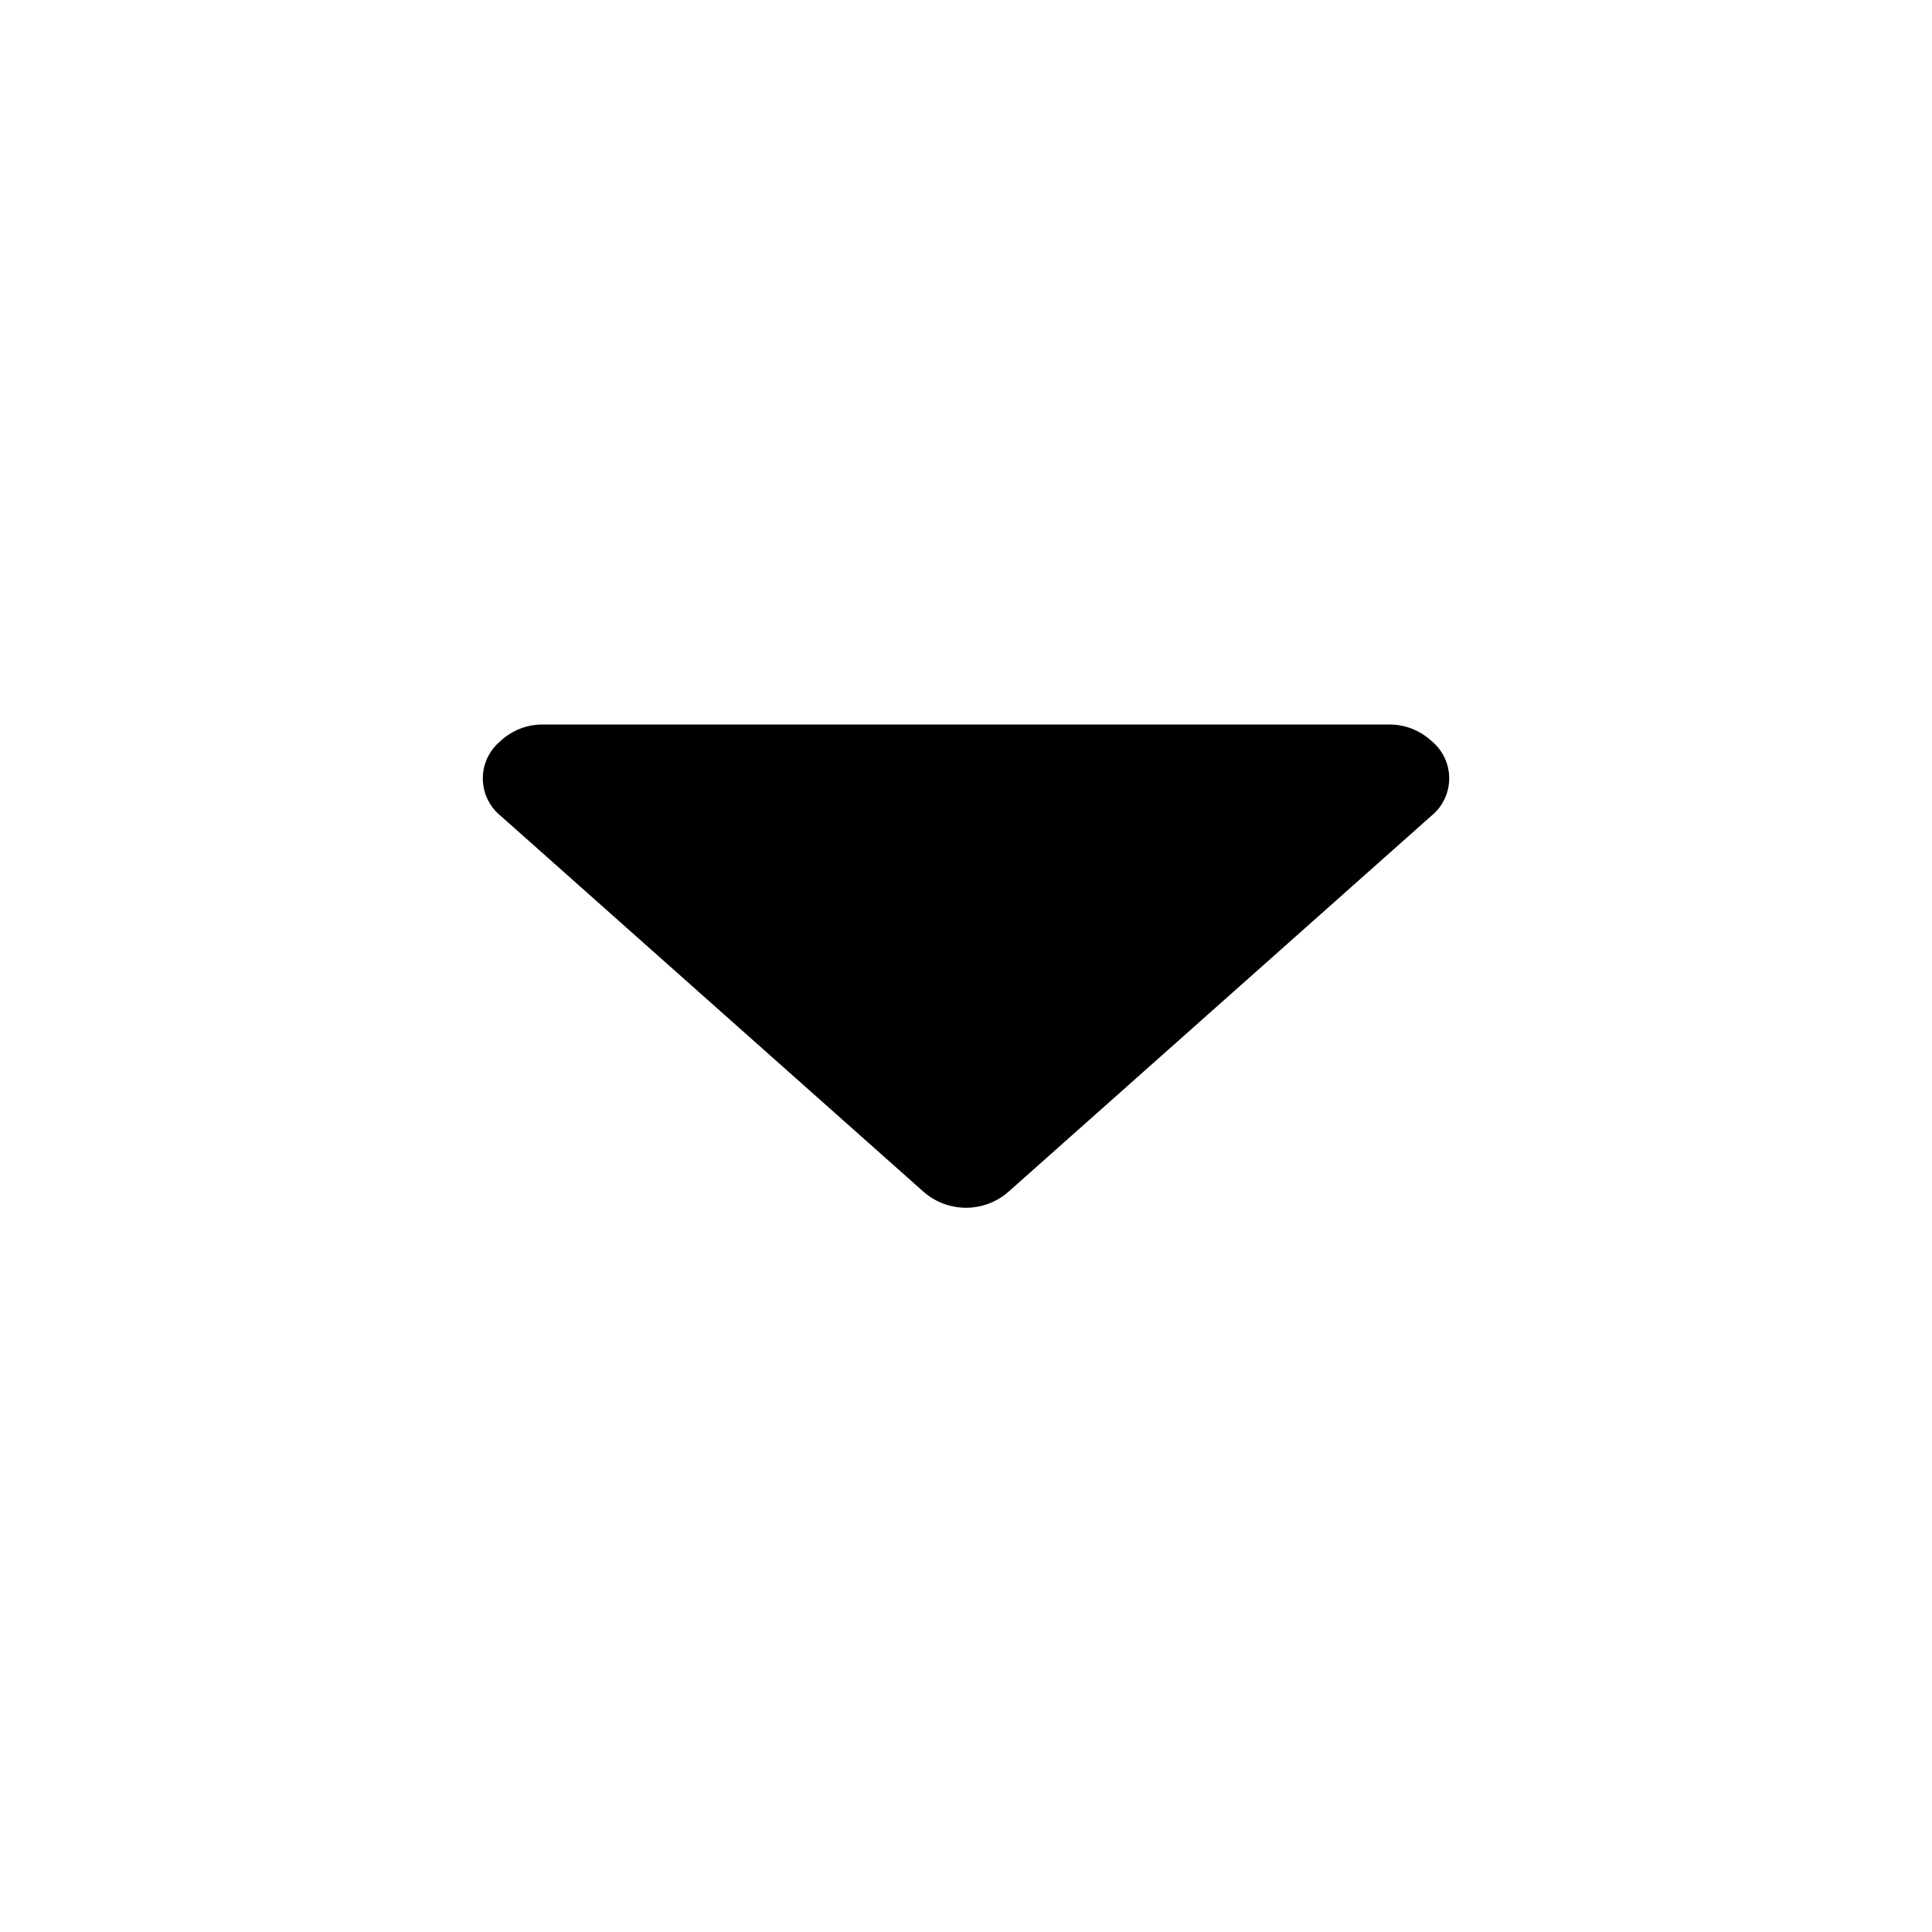
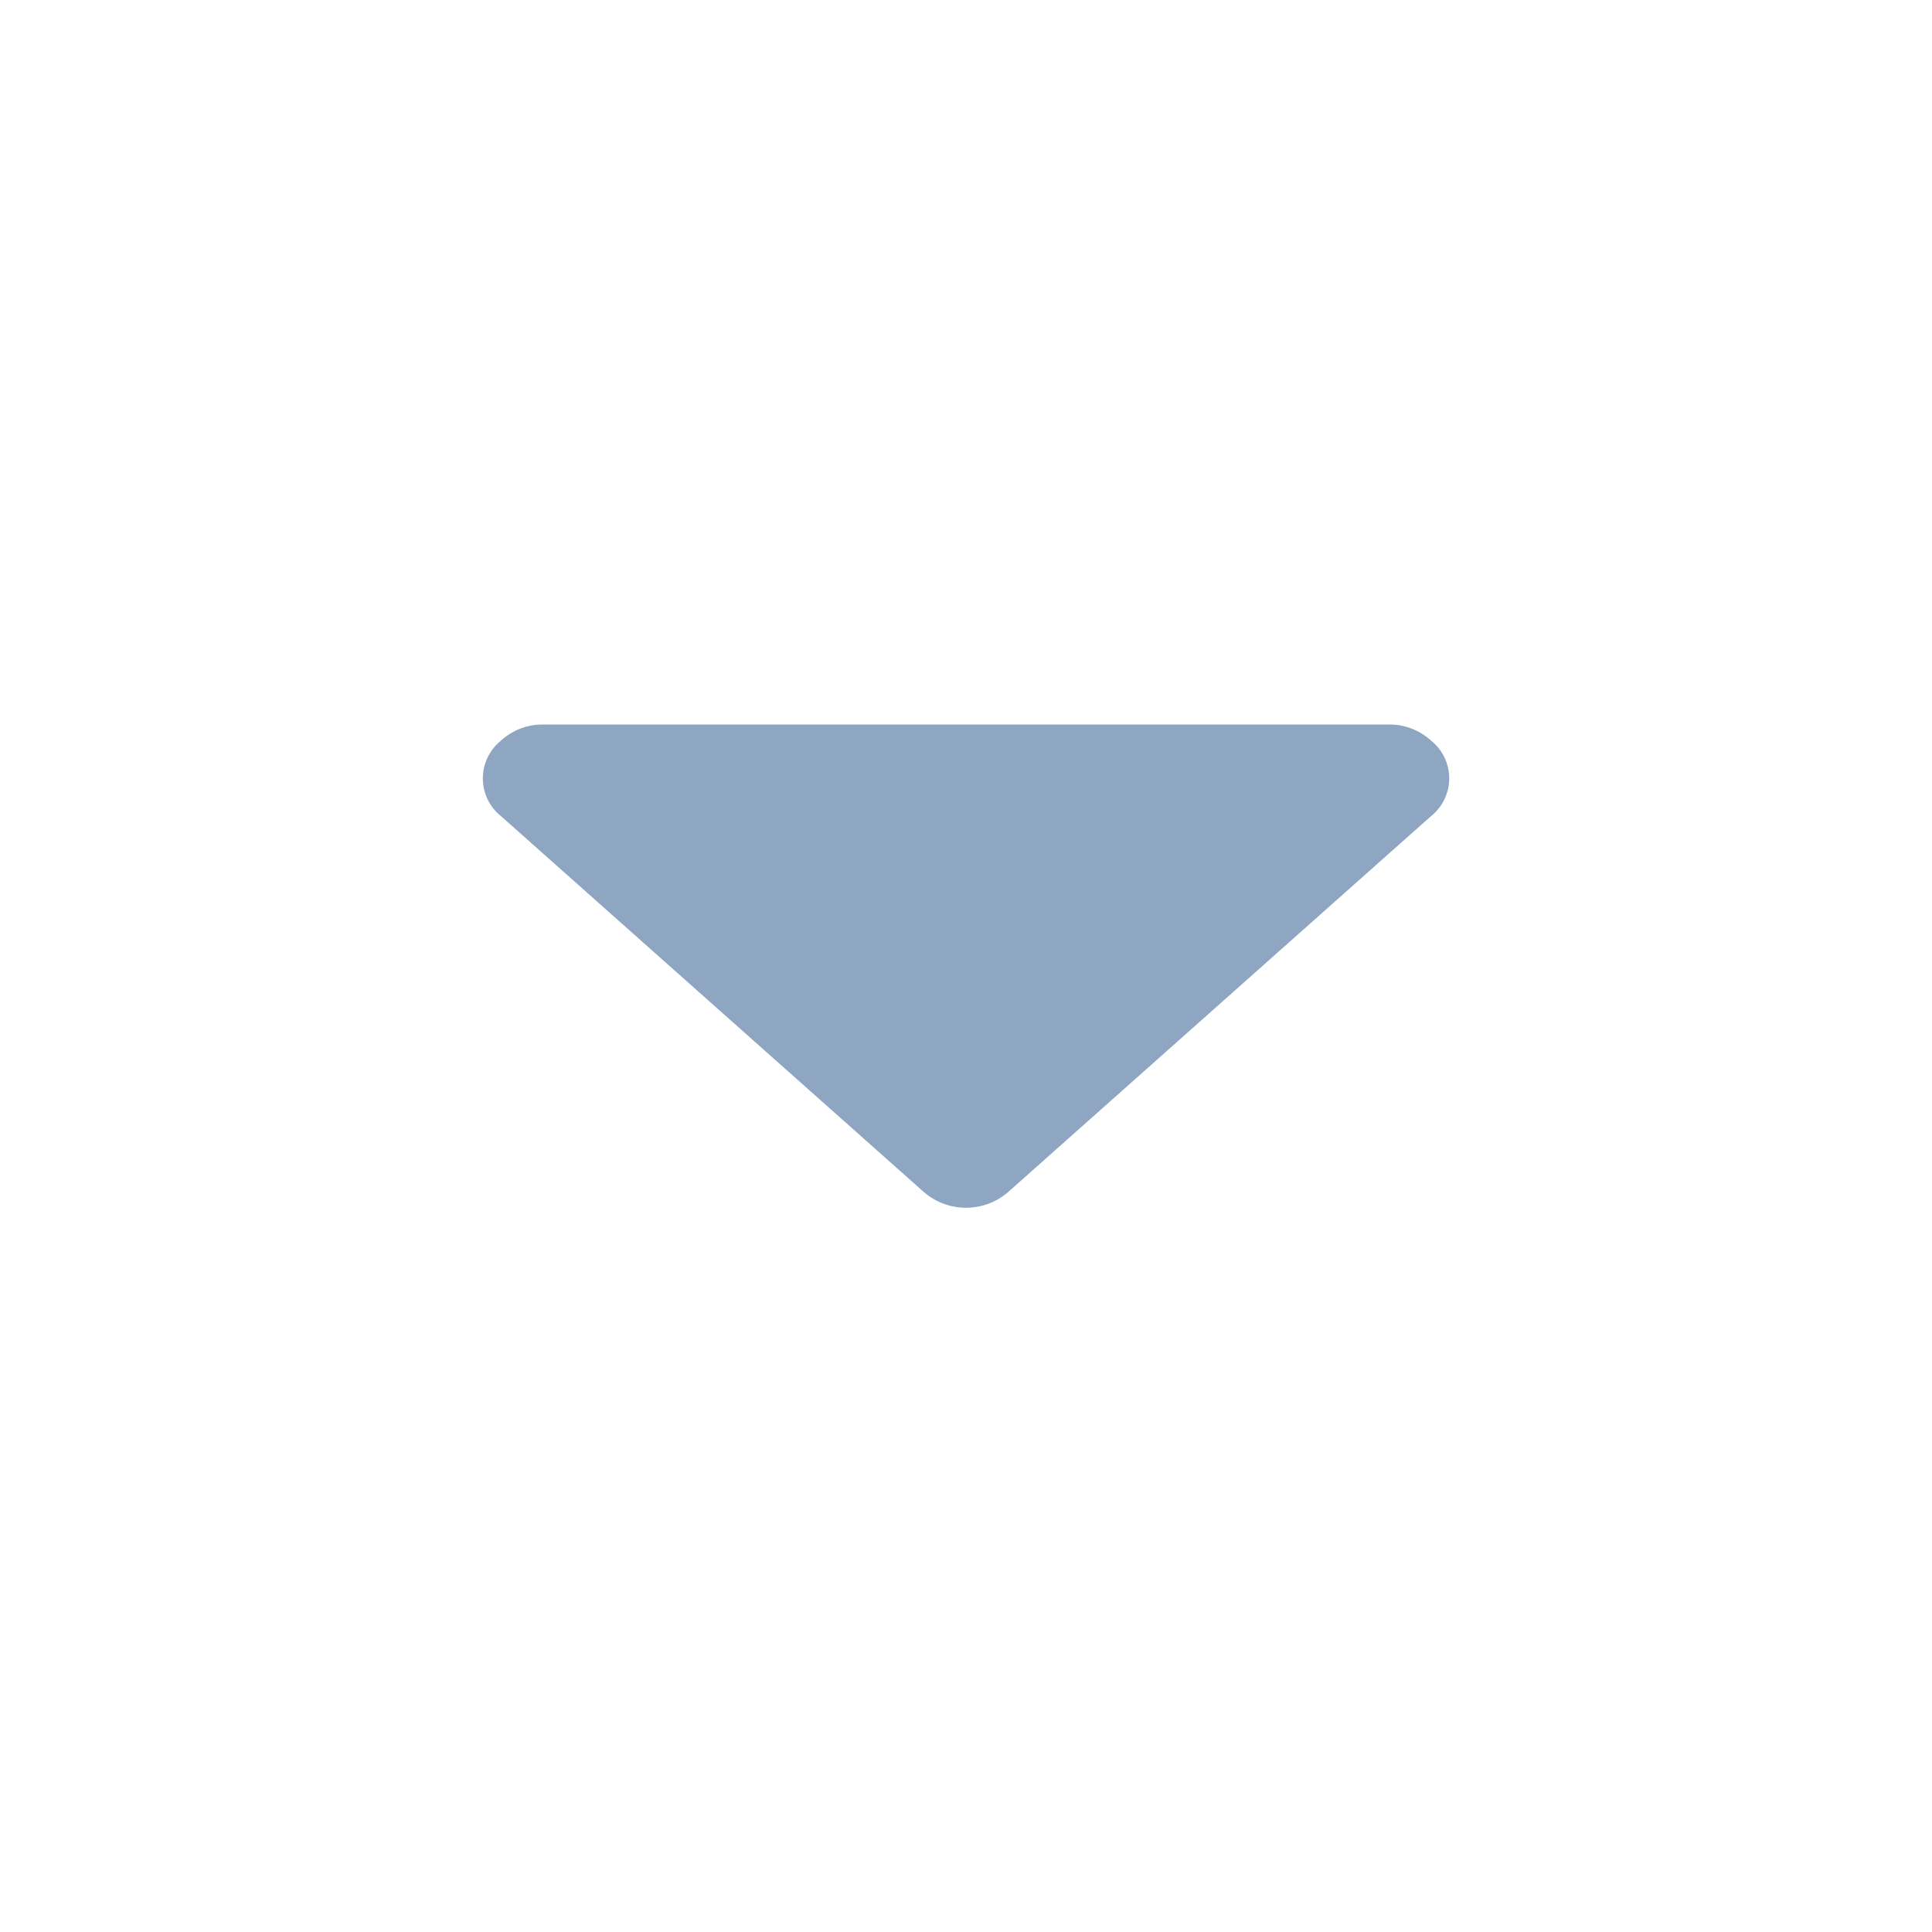
<svg xmlns="http://www.w3.org/2000/svg" width="24" height="24" viewBox="0 0 24 24">
  <g id="Component_40" data-name="Component 40" transform="translate(24 24) rotate(-180)">
    <rect id="Rectangle_719" data-name="Rectangle 719" width="18" height="18" transform="translate(2 2)" fill="none" />
    <g id="Group_894" data-name="Group 894">
      <rect id="Rectangle_875" data-name="Rectangle 875" width="24" height="24" fill="none" />
-       <path id="Path_2662" data-name="Path 2662" d="M759.777,21.8a.766.766,0,0,1-.527.2h-10.5a.766.766,0,0,1-.527-.2.6.6,0,0,1,0-.938l5.25-4.667a.8.8,0,0,1,1.054,0l5.25,4.667a.6.6,0,0,1,0,.937Z" transform="translate(-742 -7)" fill="currentColor" />
+       <path id="Path_2662" data-name="Path 2662" d="M759.777,21.8a.766.766,0,0,1-.527.2h-10.5a.766.766,0,0,1-.527-.2.6.6,0,0,1,0-.938l5.25-4.667a.8.8,0,0,1,1.054,0l5.25,4.667a.6.6,0,0,1,0,.937Z" transform="translate(-742 -7)" fill="#8EA6C1" />
    </g>
  </g>
</svg>
